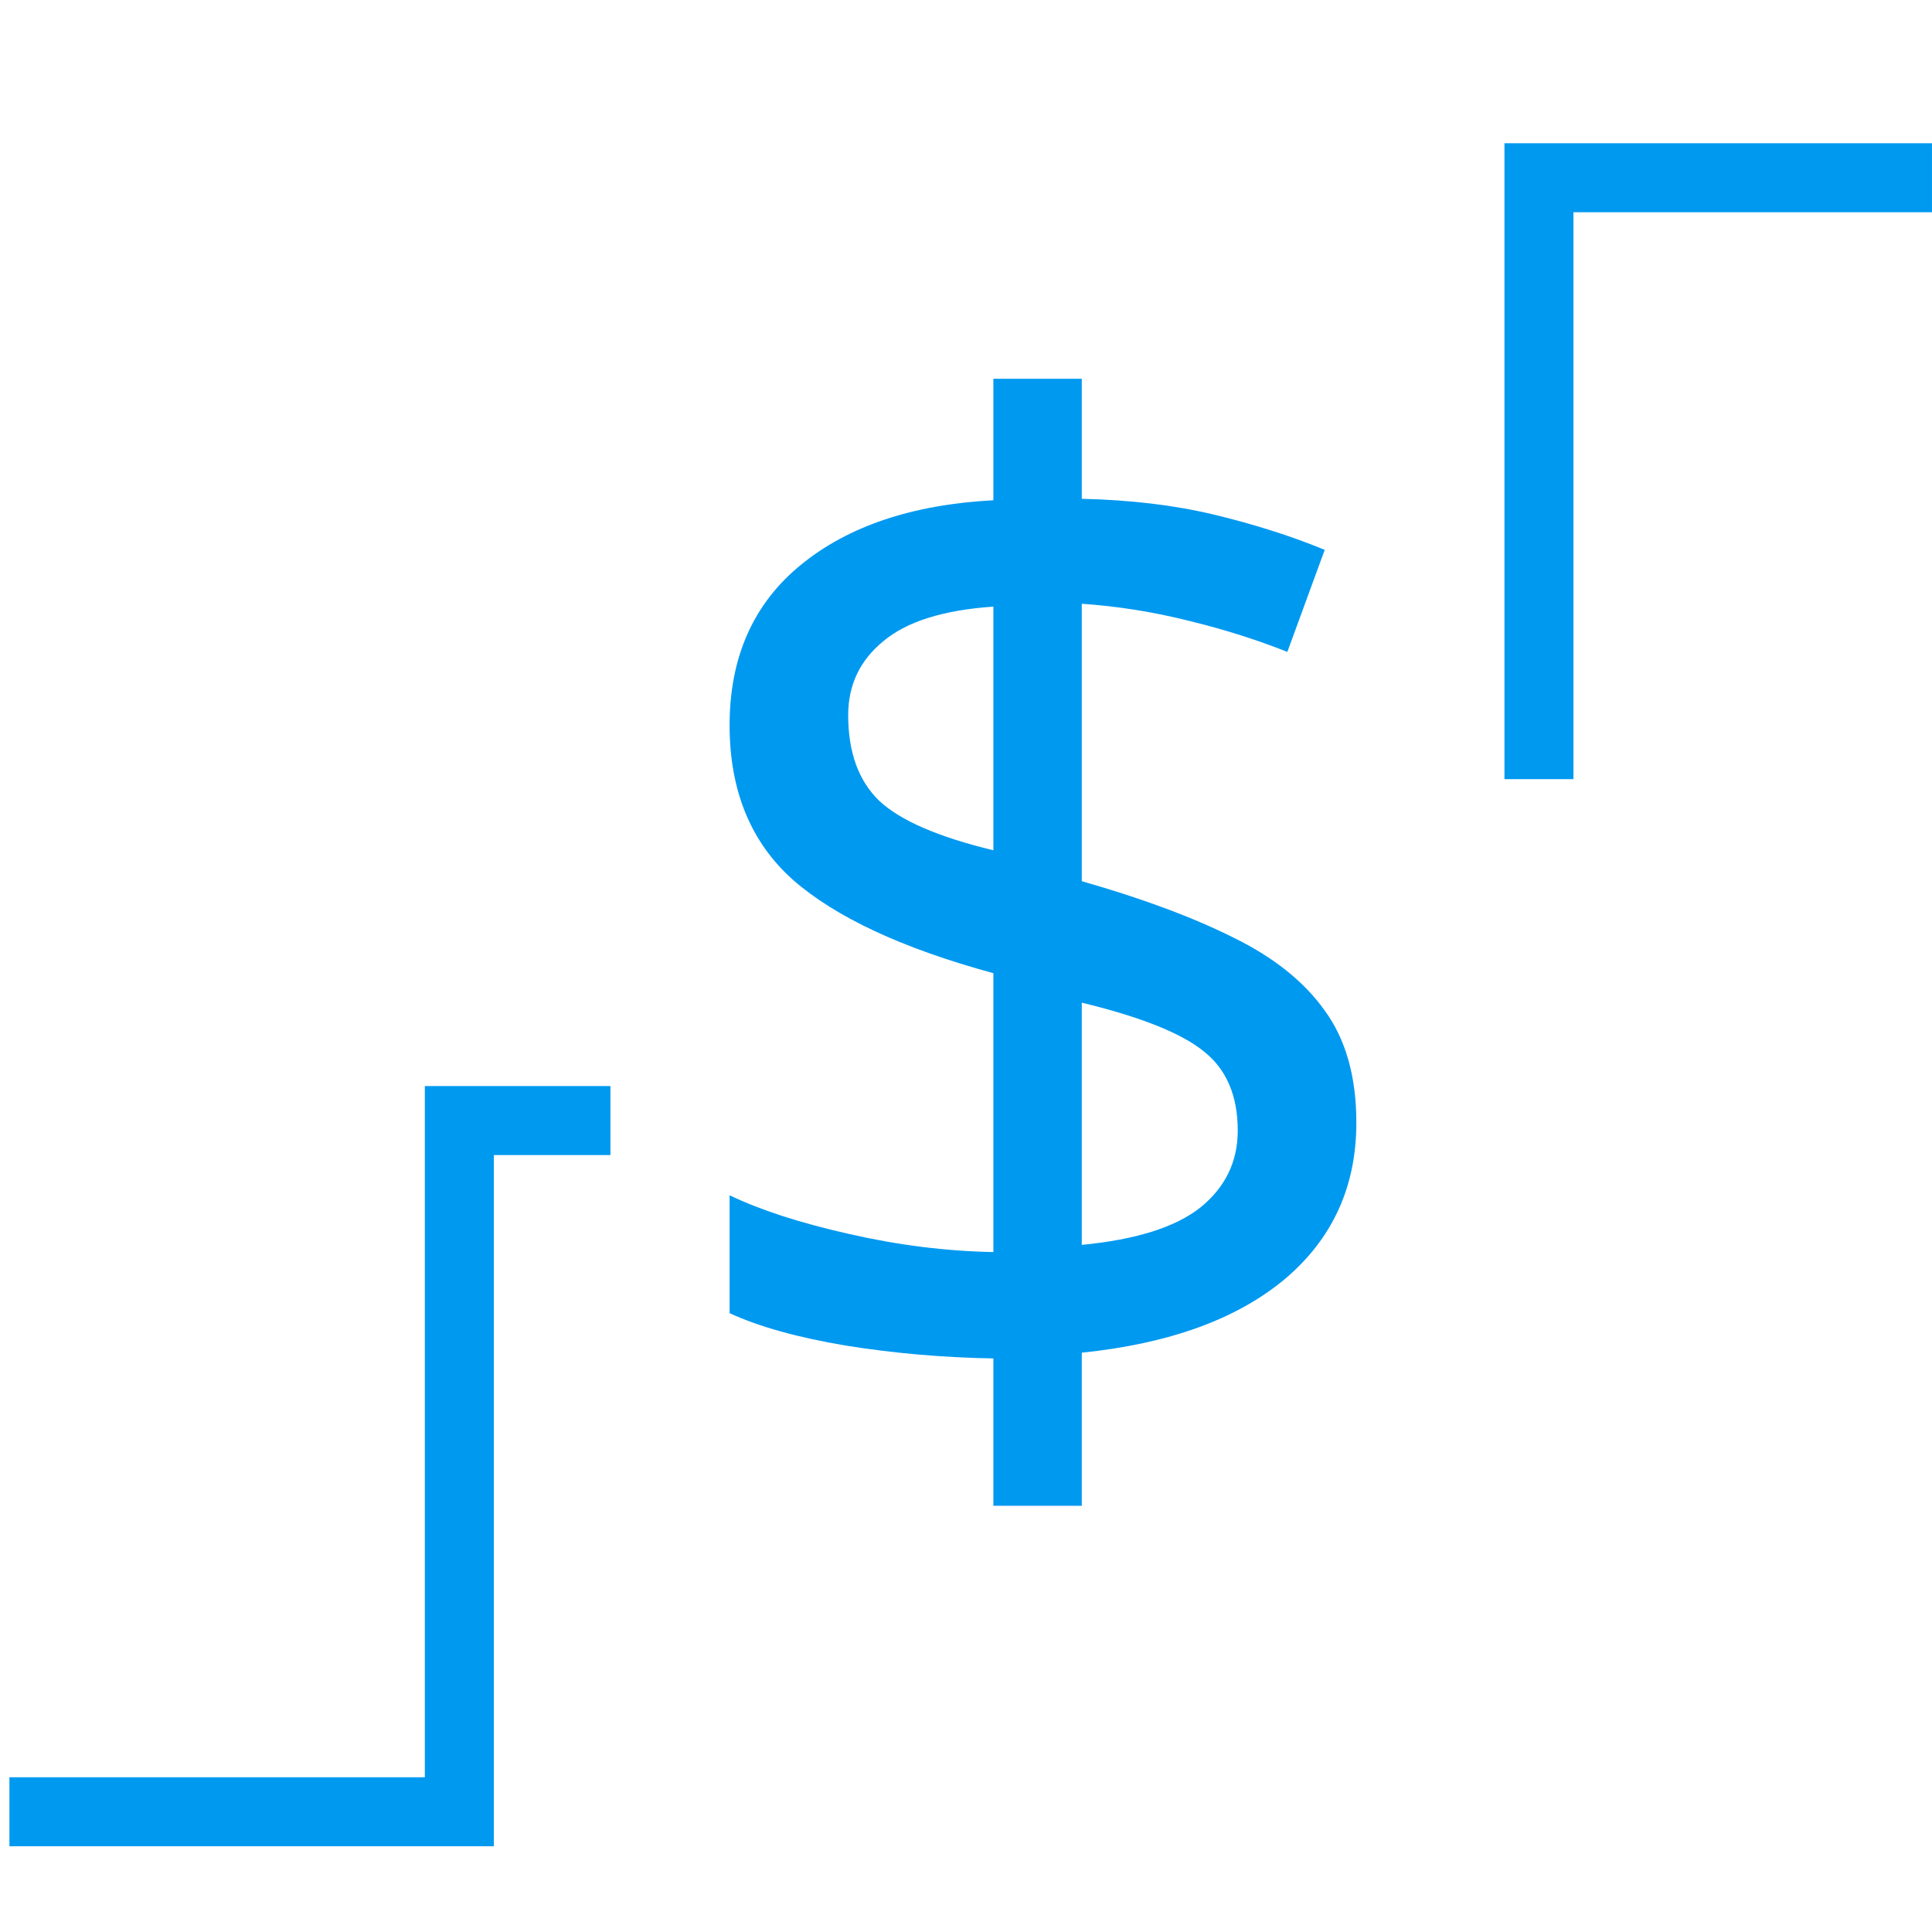
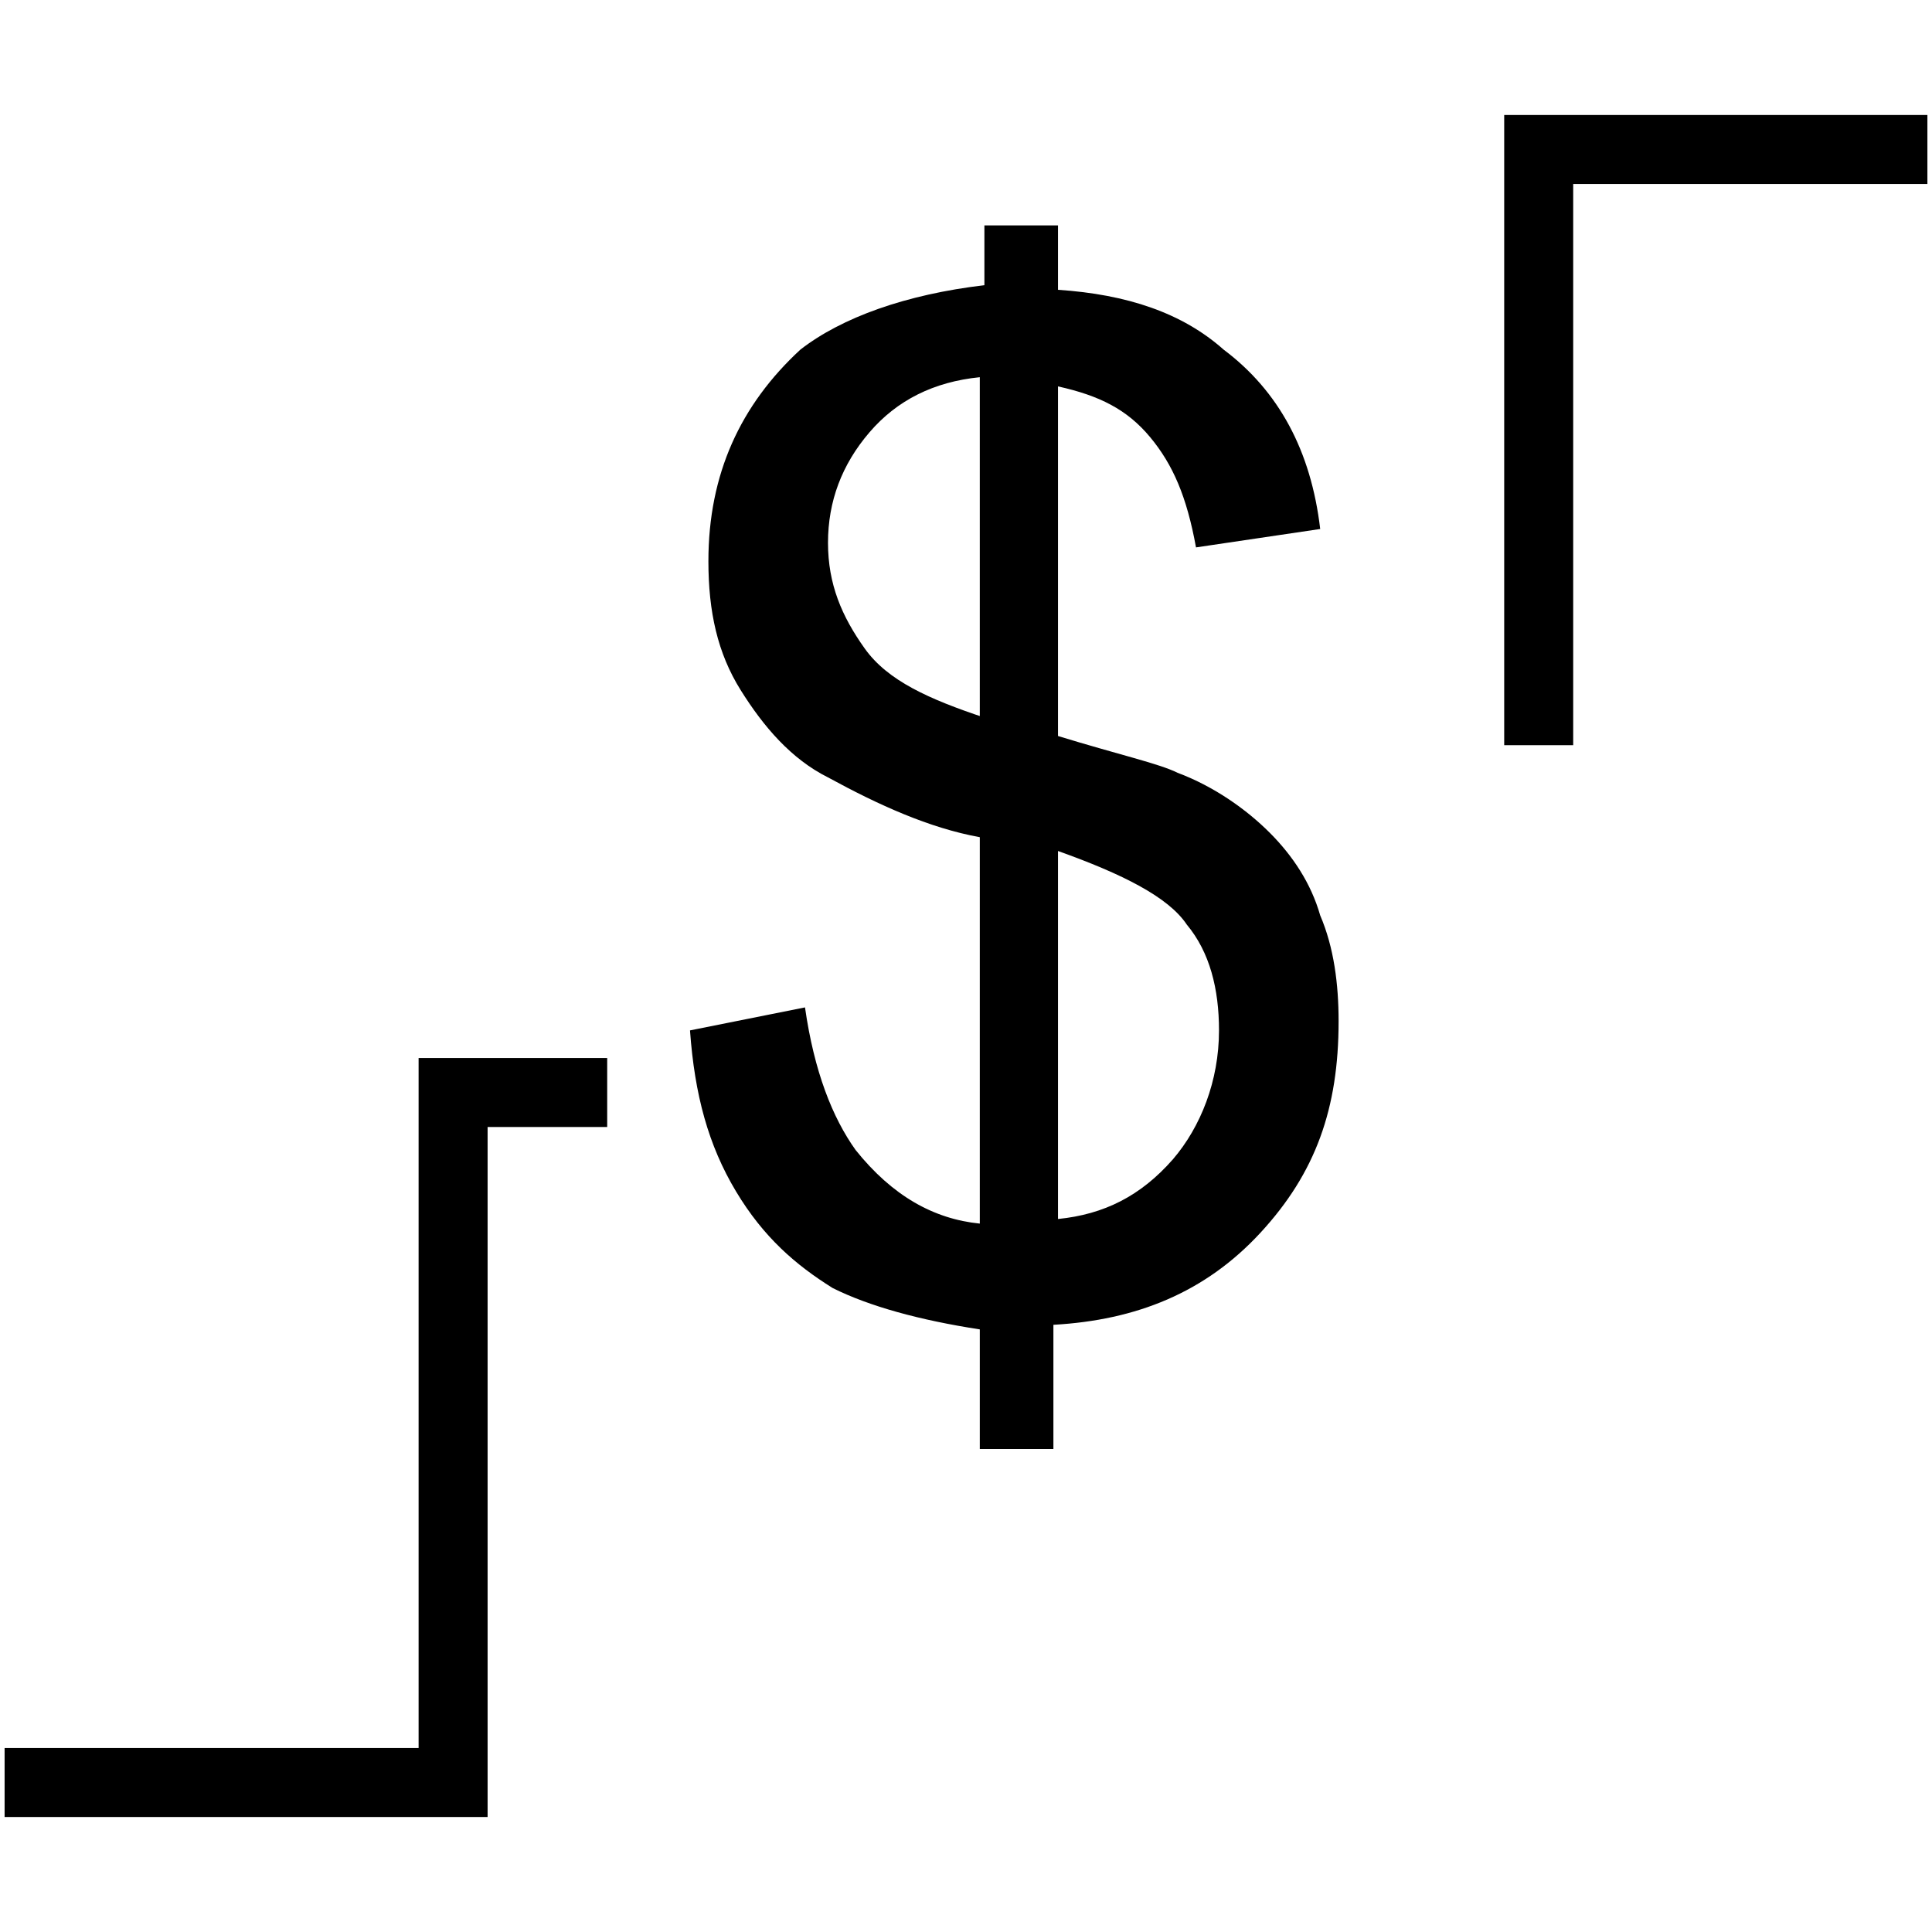
- <svg xmlns="http://www.w3.org/2000/svg" width="42px" height="42px" viewBox="0 0 42 42" version="1.1">
-   <g id="云管备份" stroke="none" stroke-width="1" fill="none" fill-rule="evenodd">
-     <g id="磁条" transform="translate(-28, -902)">
-       <g id="编组-9" transform="translate(0, 68)">
-         <g id="编组-13备份-9" transform="translate(17, 834)">
-           <g id="数字图" transform="translate(11, 0)">
-             <g id="编组-2" transform="translate(0.20459, 0)">
-               <text id="$" font-family="EingrantchMono-Medium, Eingrantch Mono" font-size="30" font-weight="400" fill="#0099F0">
-                 <tspan x="13.795" y="31">$</tspan>
-               </text>
-               <path d="M0,39.386 L9.781,39.386 L9.781,24.36 L13.066,24.36 M33.251,16.938 L33.251,3.864 L41.795,3.864" id="形状" stroke="#0099F0" stroke-width="1.5" />
-             </g>
-           </g>
-         </g>
-       </g>
-     </g>
-   </g>
+ <svg xmlns="http://www.w3.org/2000/svg" t="1669385627229" class="icon" viewBox="0 0 1024 1024" version="1.1" p-id="23887" width="200" height="200">
+   <path d="M672.914 441.295c-12.19-12.19-29.257-24.381-48.762-31.695-9.752-4.876-31.695-9.752-63.39-19.505V204.8c21.943 4.876 36.571 12.19 48.762 26.819 12.19 14.629 19.505 31.695 24.381 58.514l65.829-9.752c-4.876-41.448-21.943-73.143-51.2-95.086-21.943-19.505-51.2-29.257-87.771-31.695V119.467h-39.01v31.695c-41.448 4.876-75.581 17.067-97.524 34.133-31.695 29.257-48.762 65.829-48.762 112.152 0 26.819 4.876 48.762 17.067 68.267s26.819 36.571 46.324 46.324c26.819 14.629 53.638 26.819 80.457 31.695v204.8c-24.381-2.438-46.324-14.629-65.829-39.01-12.19-17.067-21.943-41.448-26.819-75.581l-60.952 12.19c2.438 34.133 9.752 60.952 24.381 85.333s31.695 39.01 51.2 51.2c19.505 9.752 46.324 17.067 78.019 21.943v63.39h39.01v-65.829c43.886-2.438 80.457-17.067 109.714-48.762s41.448-65.829 41.448-112.152c0-19.505-2.438-39.01-9.752-56.076-4.876-17.067-14.629-31.695-26.819-43.886z m-151.162-60.952c-29.257-9.752-51.2-19.505-63.39-36.571s-19.505-34.133-19.505-56.076c0-21.943 7.314-41.448 21.943-58.514s34.133-26.819 58.514-29.257v180.419z m99.962 234.057c-17.067 19.505-36.571 29.257-60.952 31.695v-195.048c34.133 12.19 58.514 24.381 68.267 39.01 12.19 14.629 17.067 34.133 17.067 56.076 0 26.819-9.752 51.2-24.381 68.267zM221.867 926.476h-219.429v36.571h256v-365.714h63.39V560.762H221.867zM797.257 60.952v334.019h36.571V97.524h187.733V60.952z" p-id="23888" />
</svg>
